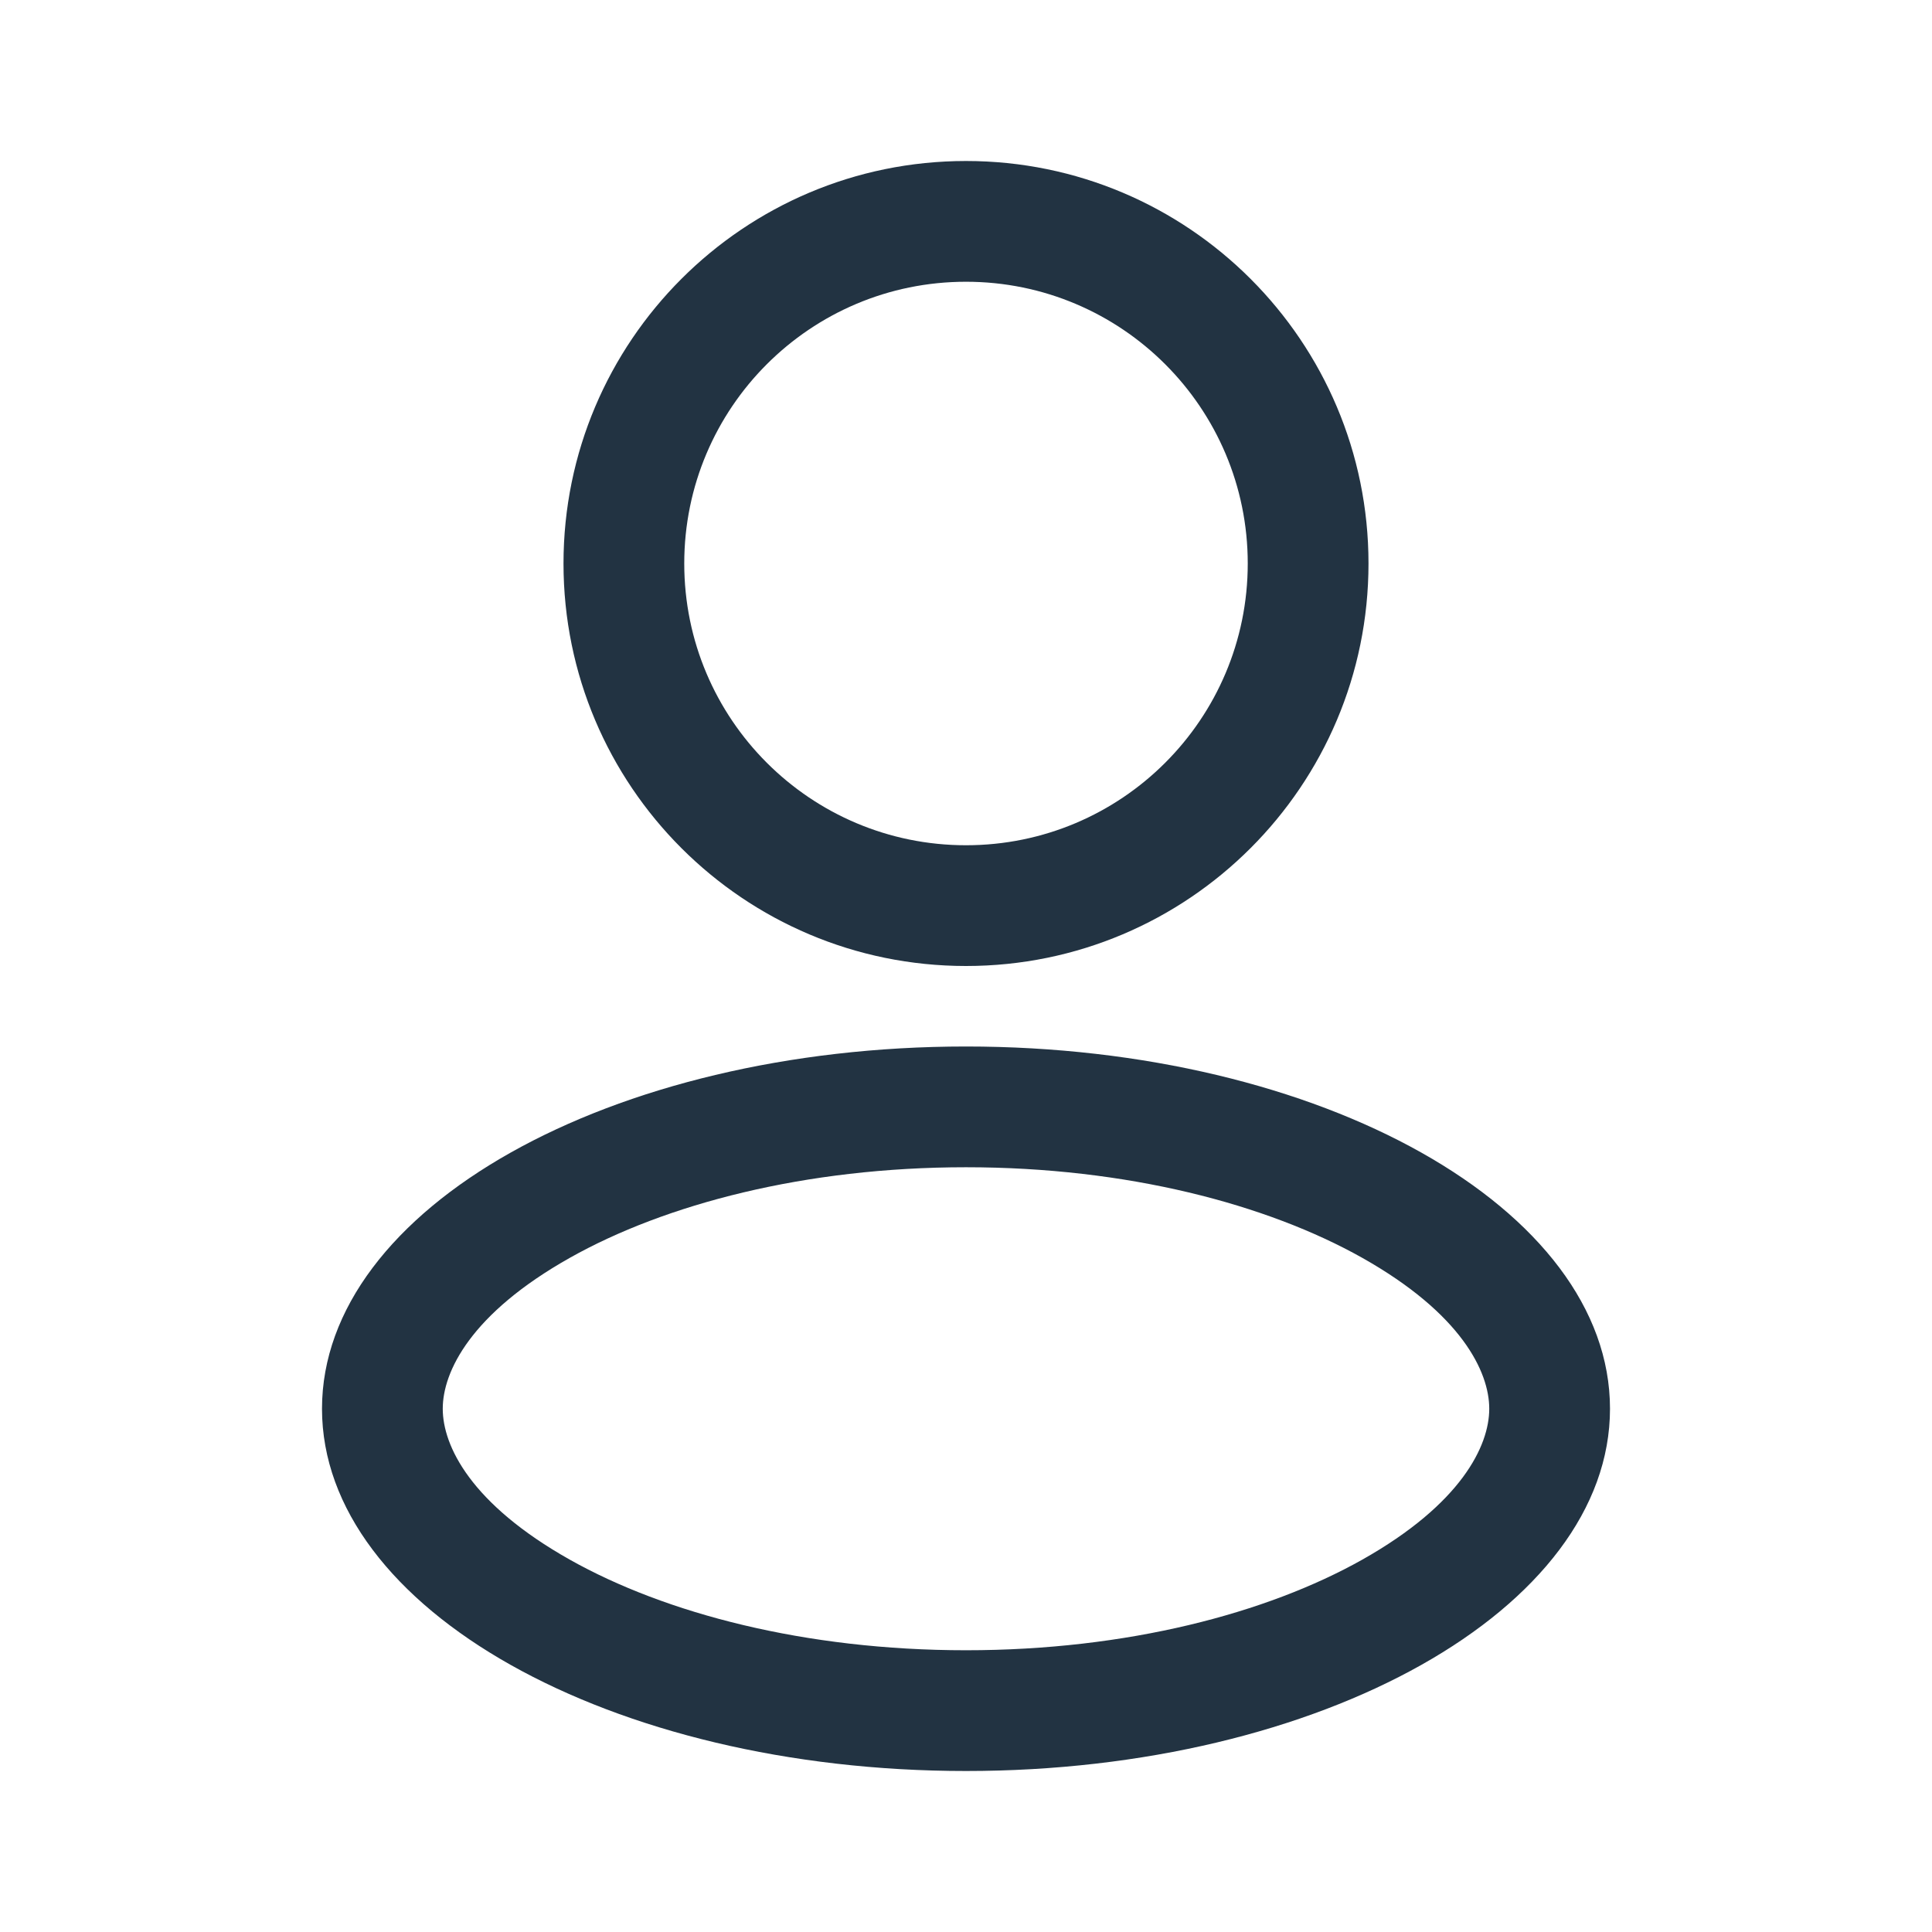
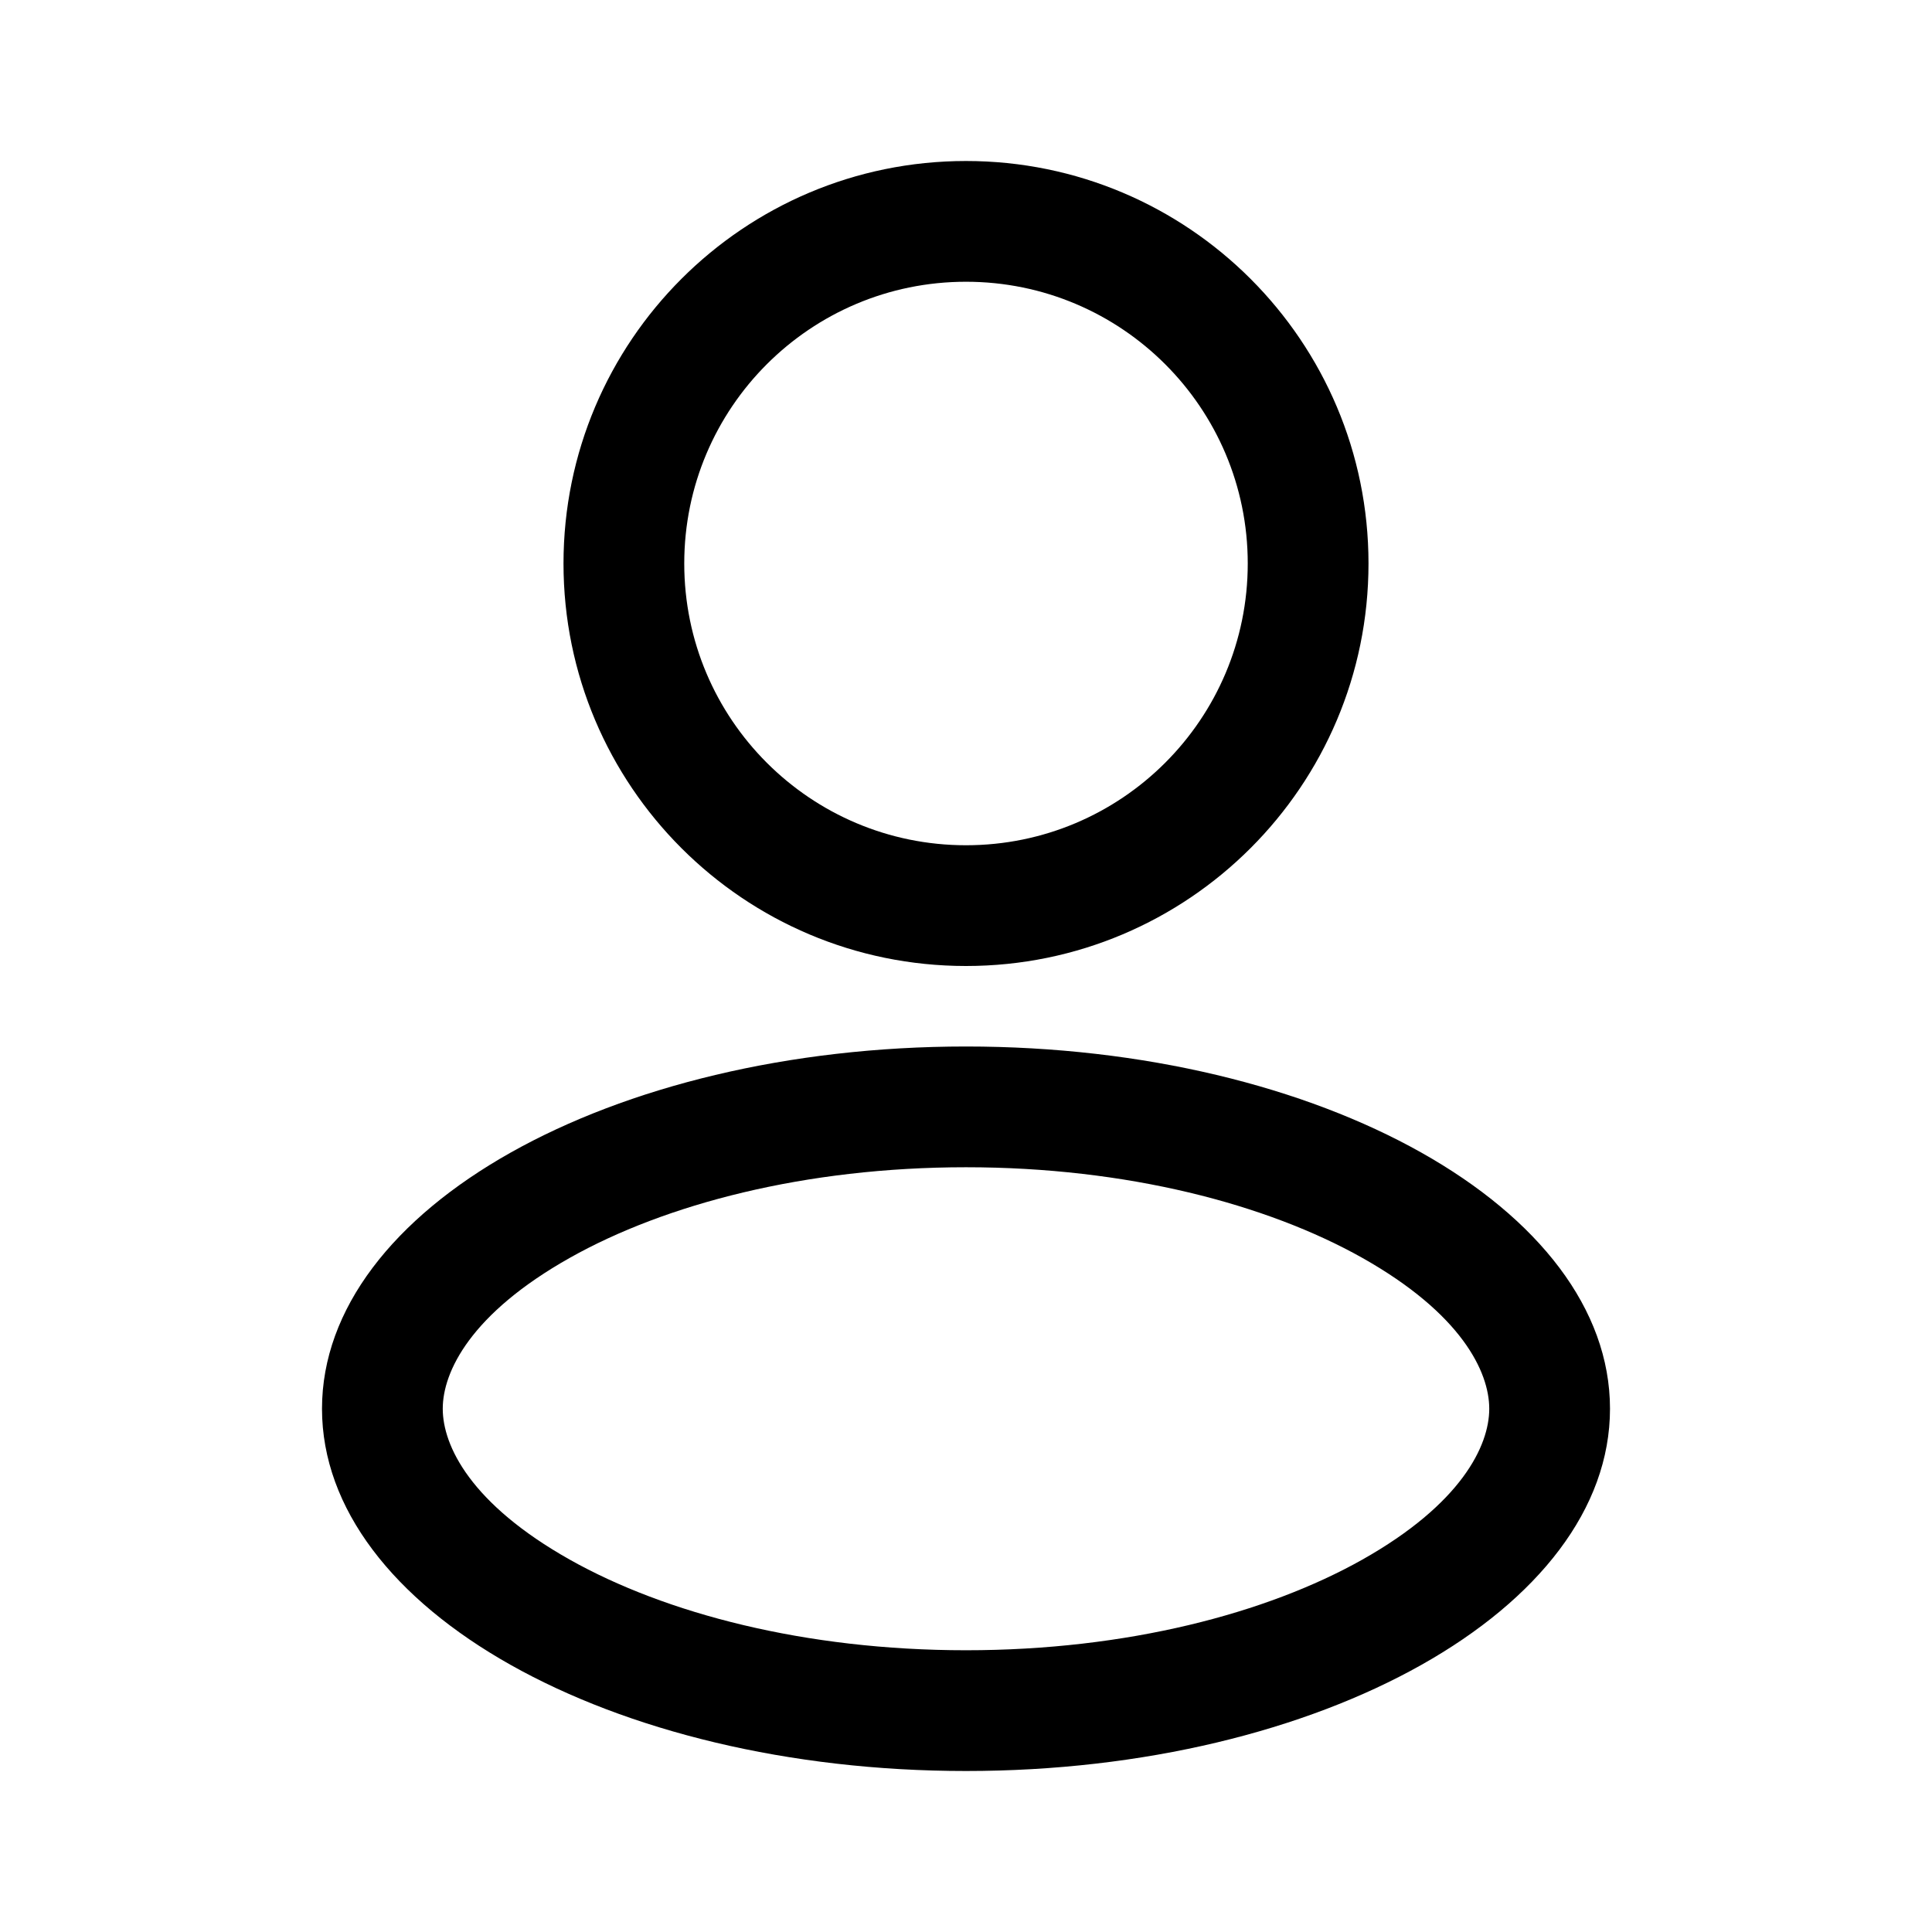
- <svg xmlns="http://www.w3.org/2000/svg" width="24" height="24" viewBox="0 0 24 24" fill="none">
-   <path fill-rule="evenodd" clip-rule="evenodd" d="M17 7C17 9.761 14.761 12 12 12C9.239 12 7 9.761 7 7C7 4.239 9.239 2 12 2C14.761 2 17 4.239 17 7ZM15.5 7C15.5 8.933 13.933 10.5 12 10.5C10.067 10.5 8.5 8.933 8.5 7C8.5 5.067 10.067 3.5 12 3.5C13.933 3.5 15.5 5.067 15.5 7Z" fill="#223342" />
-   <path fill-rule="evenodd" clip-rule="evenodd" d="M20 17.5C20 19.985 16.418 22 12 22C7.582 22 4 19.985 4 17.5C4 15.015 7.582 13 12 13C16.418 13 20 15.015 20 17.5ZM18.5 17.5C18.5 17.96 18.153 18.682 16.922 19.375C15.737 20.041 14 20.5 12 20.5C10 20.5 8.263 20.041 7.079 19.375C5.847 18.682 5.5 17.96 5.5 17.5C5.5 17.04 5.847 16.318 7.079 15.625C8.263 14.959 10 14.5 12 14.5C14 14.5 15.737 14.959 16.922 15.625C18.153 16.318 18.5 17.04 18.5 17.5Z" fill="#223342" />
+ <svg xmlns="http://www.w3.org/2000/svg" width="24" height="24" viewBox="0 0 24 24">
+   <path fill-rule="evenodd" clip-rule="evenodd" d="M17 7C17 9.761 14.761 12 12 12C9.239 12 7 9.761 7 7C7 4.239 9.239 2 12 2C14.761 2 17 4.239 17 7ZM15.5 7C15.5 8.933 13.933 10.5 12 10.5C10.067 10.5 8.5 8.933 8.5 7C8.5 5.067 10.067 3.5 12 3.5C13.933 3.5 15.5 5.067 15.5 7Z" />
+   <path fill-rule="evenodd" clip-rule="evenodd" d="M20 17.5C20 19.985 16.418 22 12 22C7.582 22 4 19.985 4 17.5C4 15.015 7.582 13 12 13C16.418 13 20 15.015 20 17.5ZM18.5 17.5C18.5 17.96 18.153 18.682 16.922 19.375C15.737 20.041 14 20.5 12 20.5C10 20.5 8.263 20.041 7.079 19.375C5.847 18.682 5.5 17.96 5.5 17.5C5.5 17.04 5.847 16.318 7.079 15.625C8.263 14.959 10 14.5 12 14.5C14 14.5 15.737 14.959 16.922 15.625C18.153 16.318 18.5 17.04 18.5 17.5Z" />
</svg>
